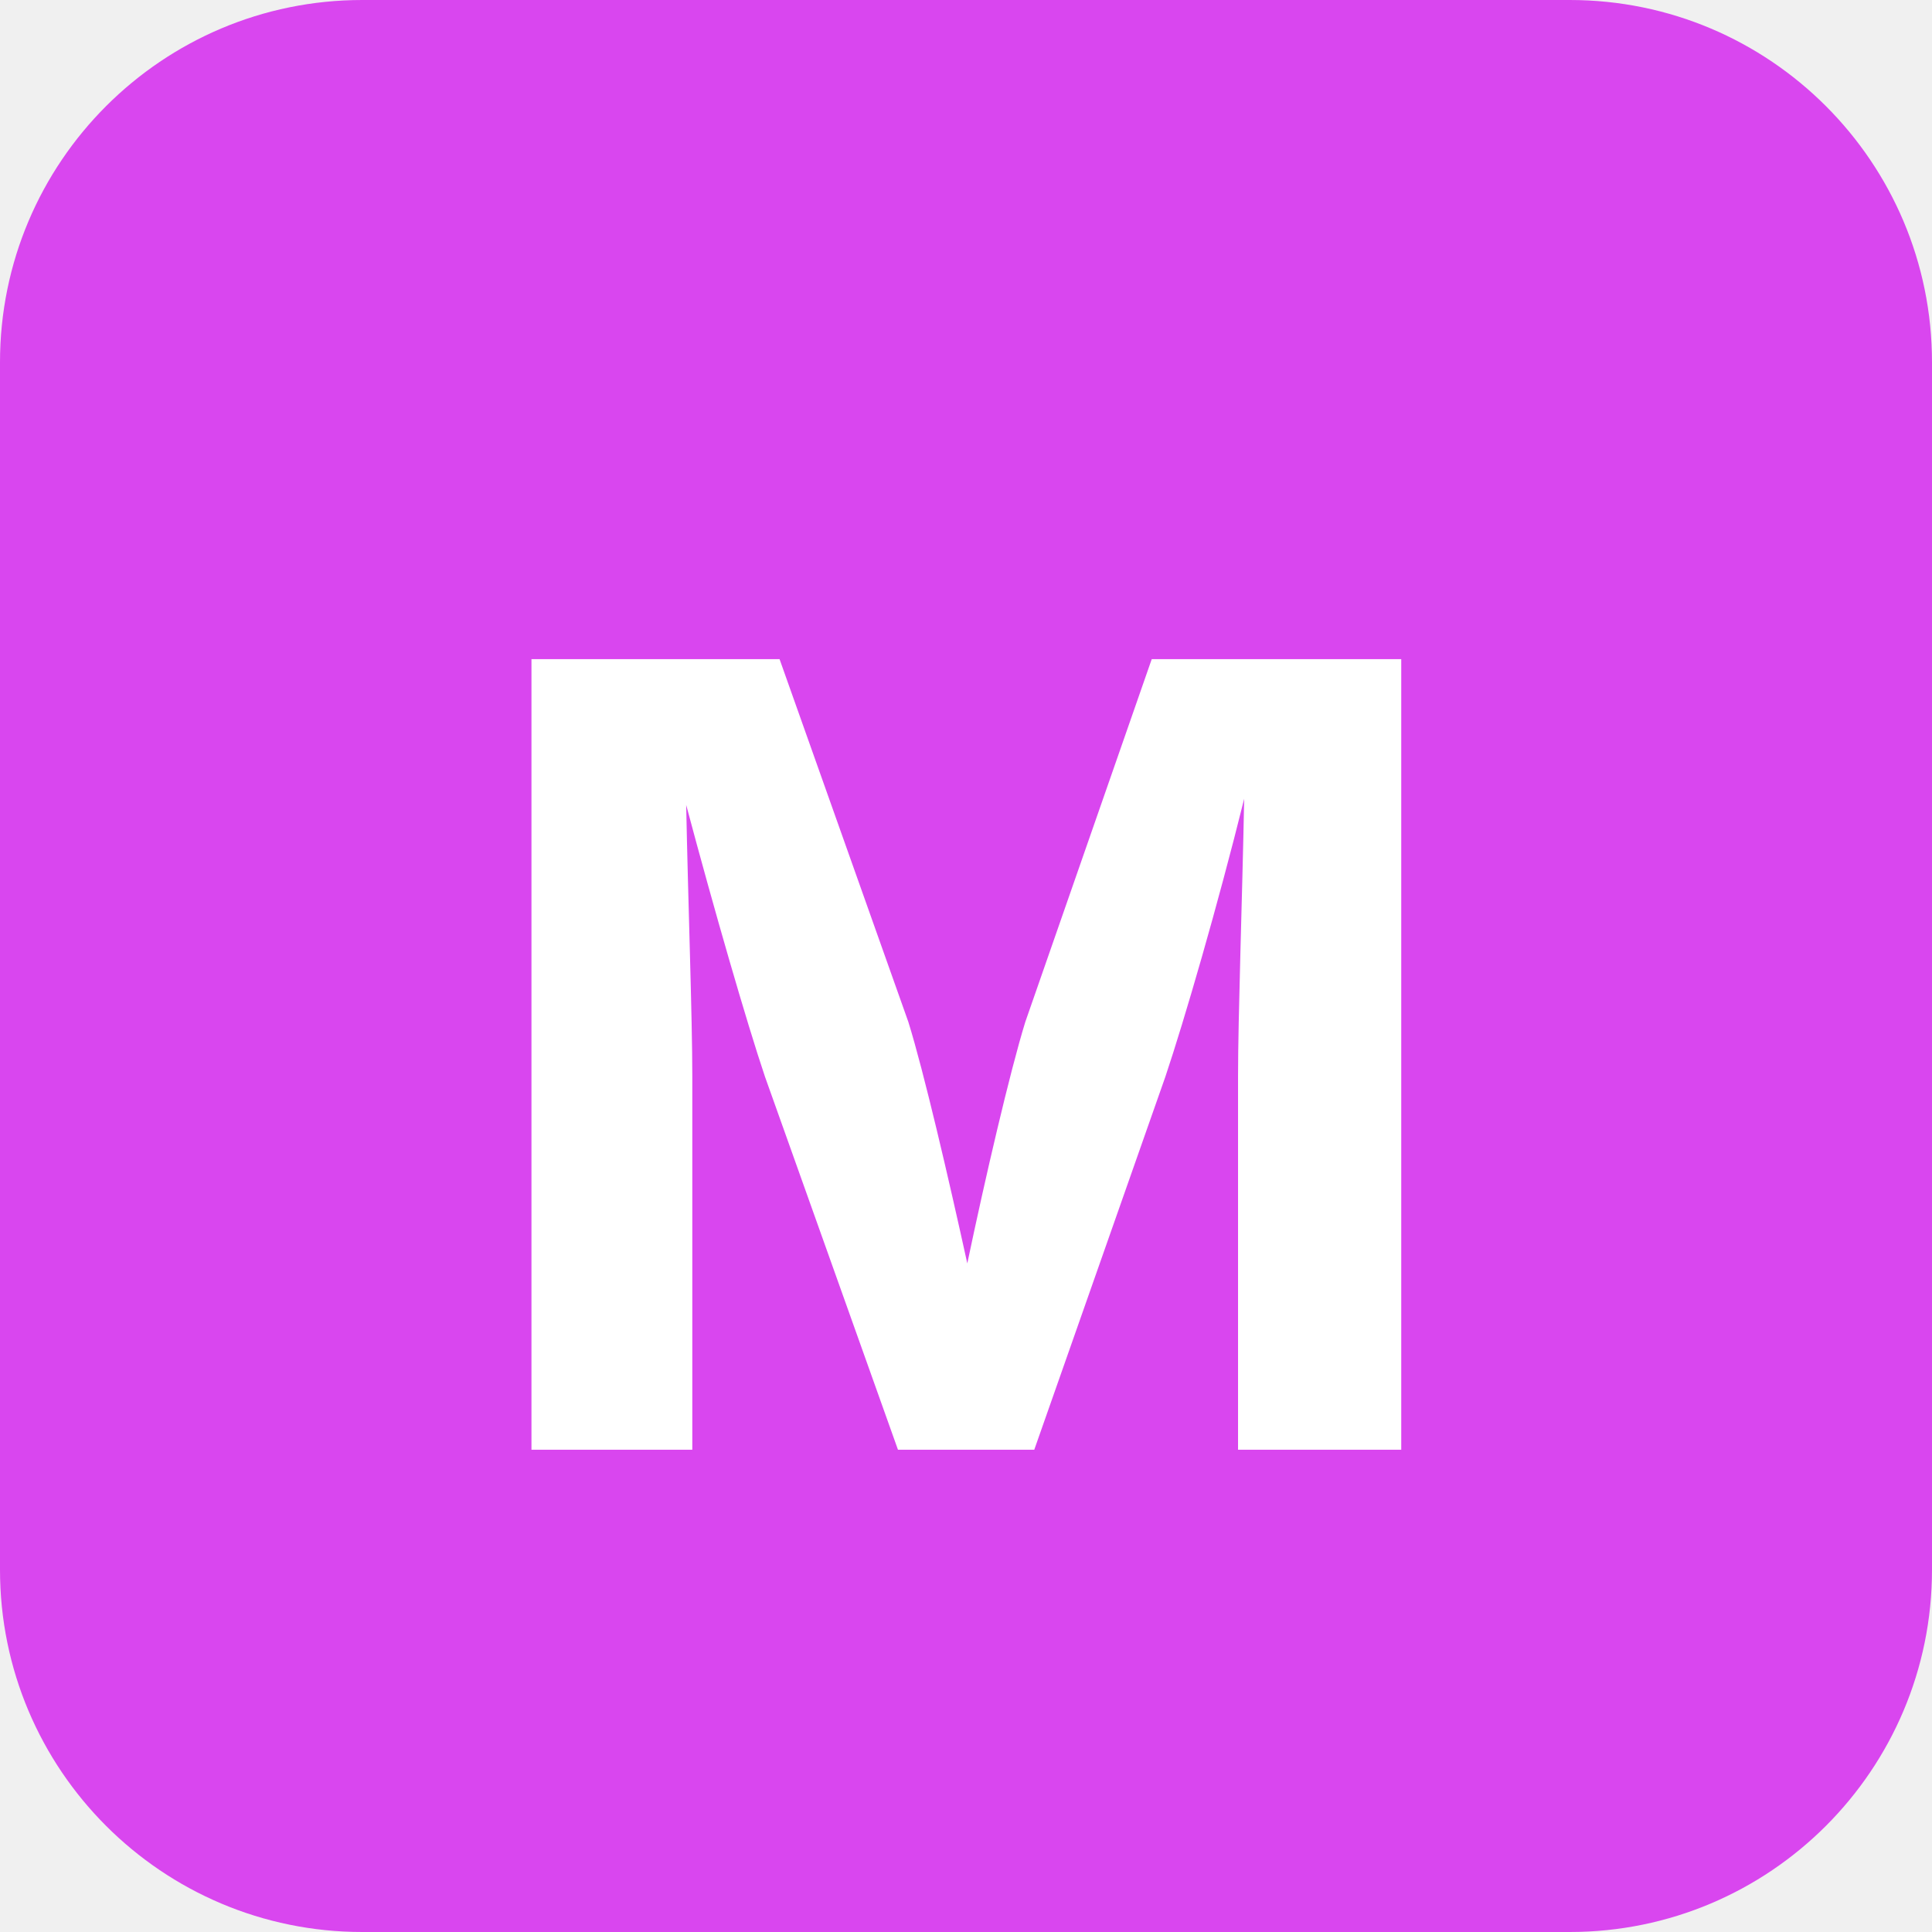
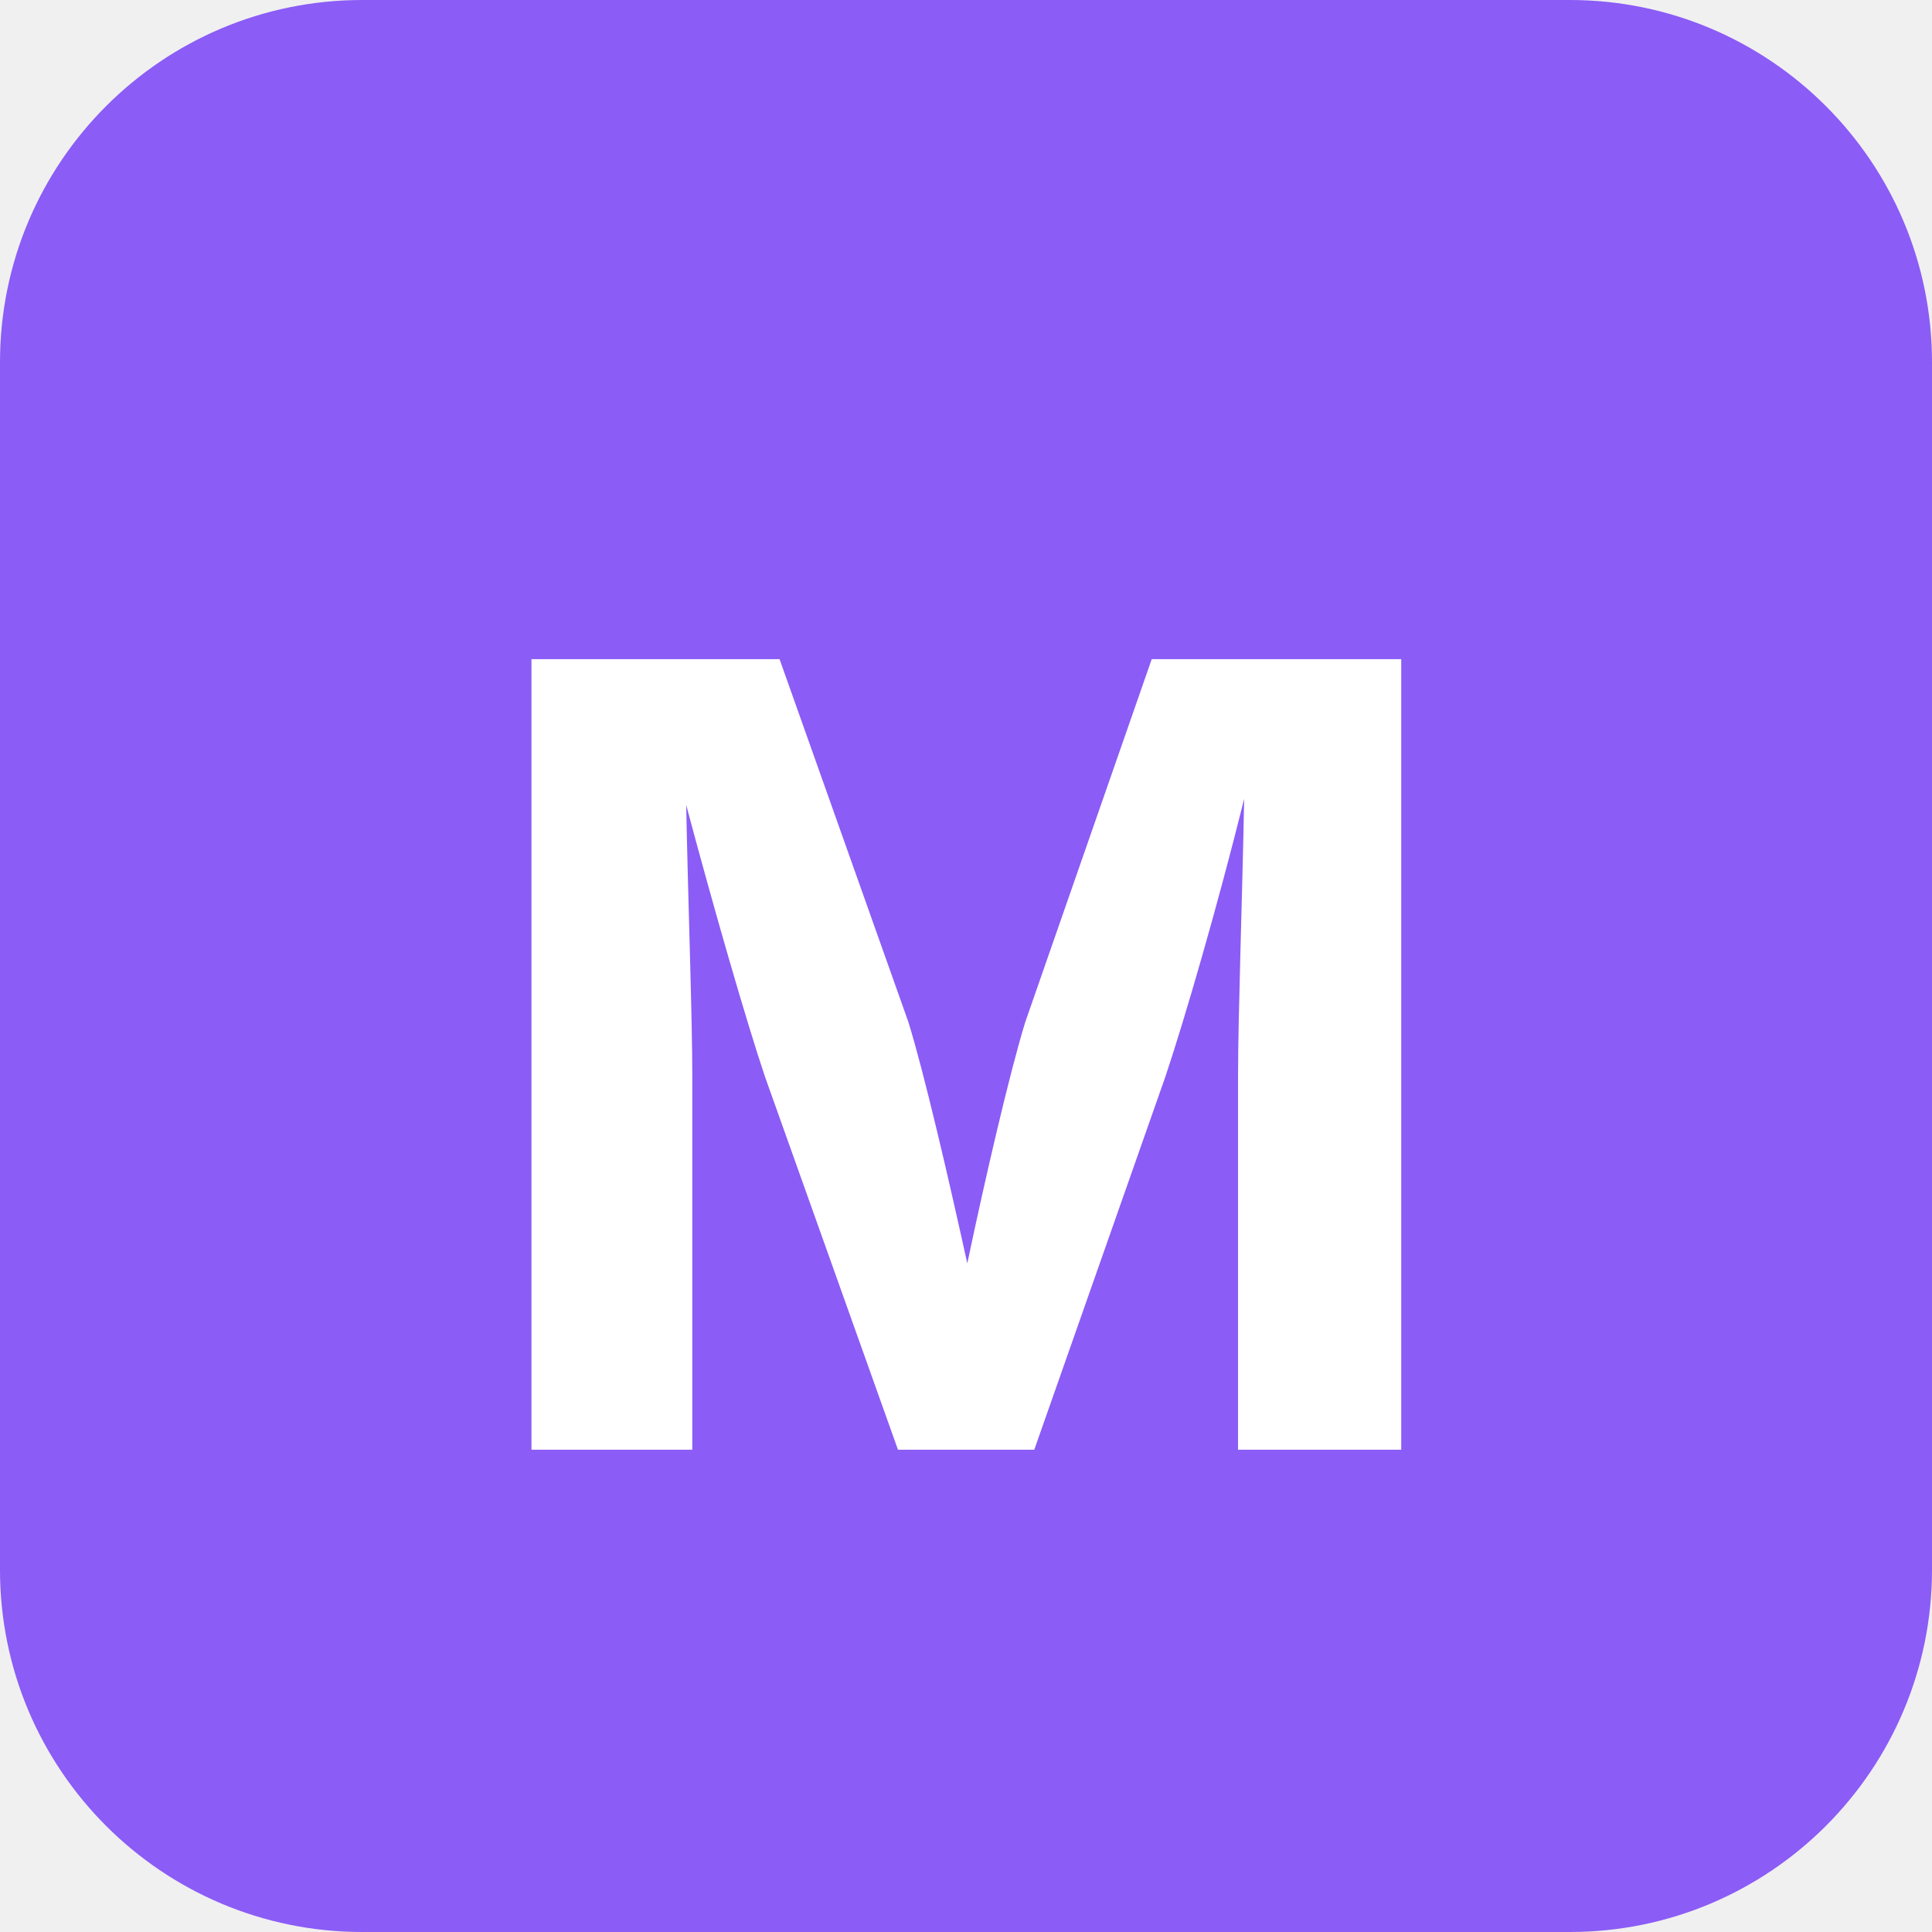
<svg xmlns="http://www.w3.org/2000/svg" viewBox="0 0 64 64">
-   <rect width="64" height="64" rx="12" fill="#d946ef" />
+   <rect width="64" height="64" rx="12" fill="#8b5cf6" />
  <text x="50%" y="54%" font-size="36" font-family="system-ui,-apple-system,Segoe UI,sans-serif" font-weight="700" fill="#ffffff" text-anchor="middle" dominant-baseline="middle">М</text>
</svg>
